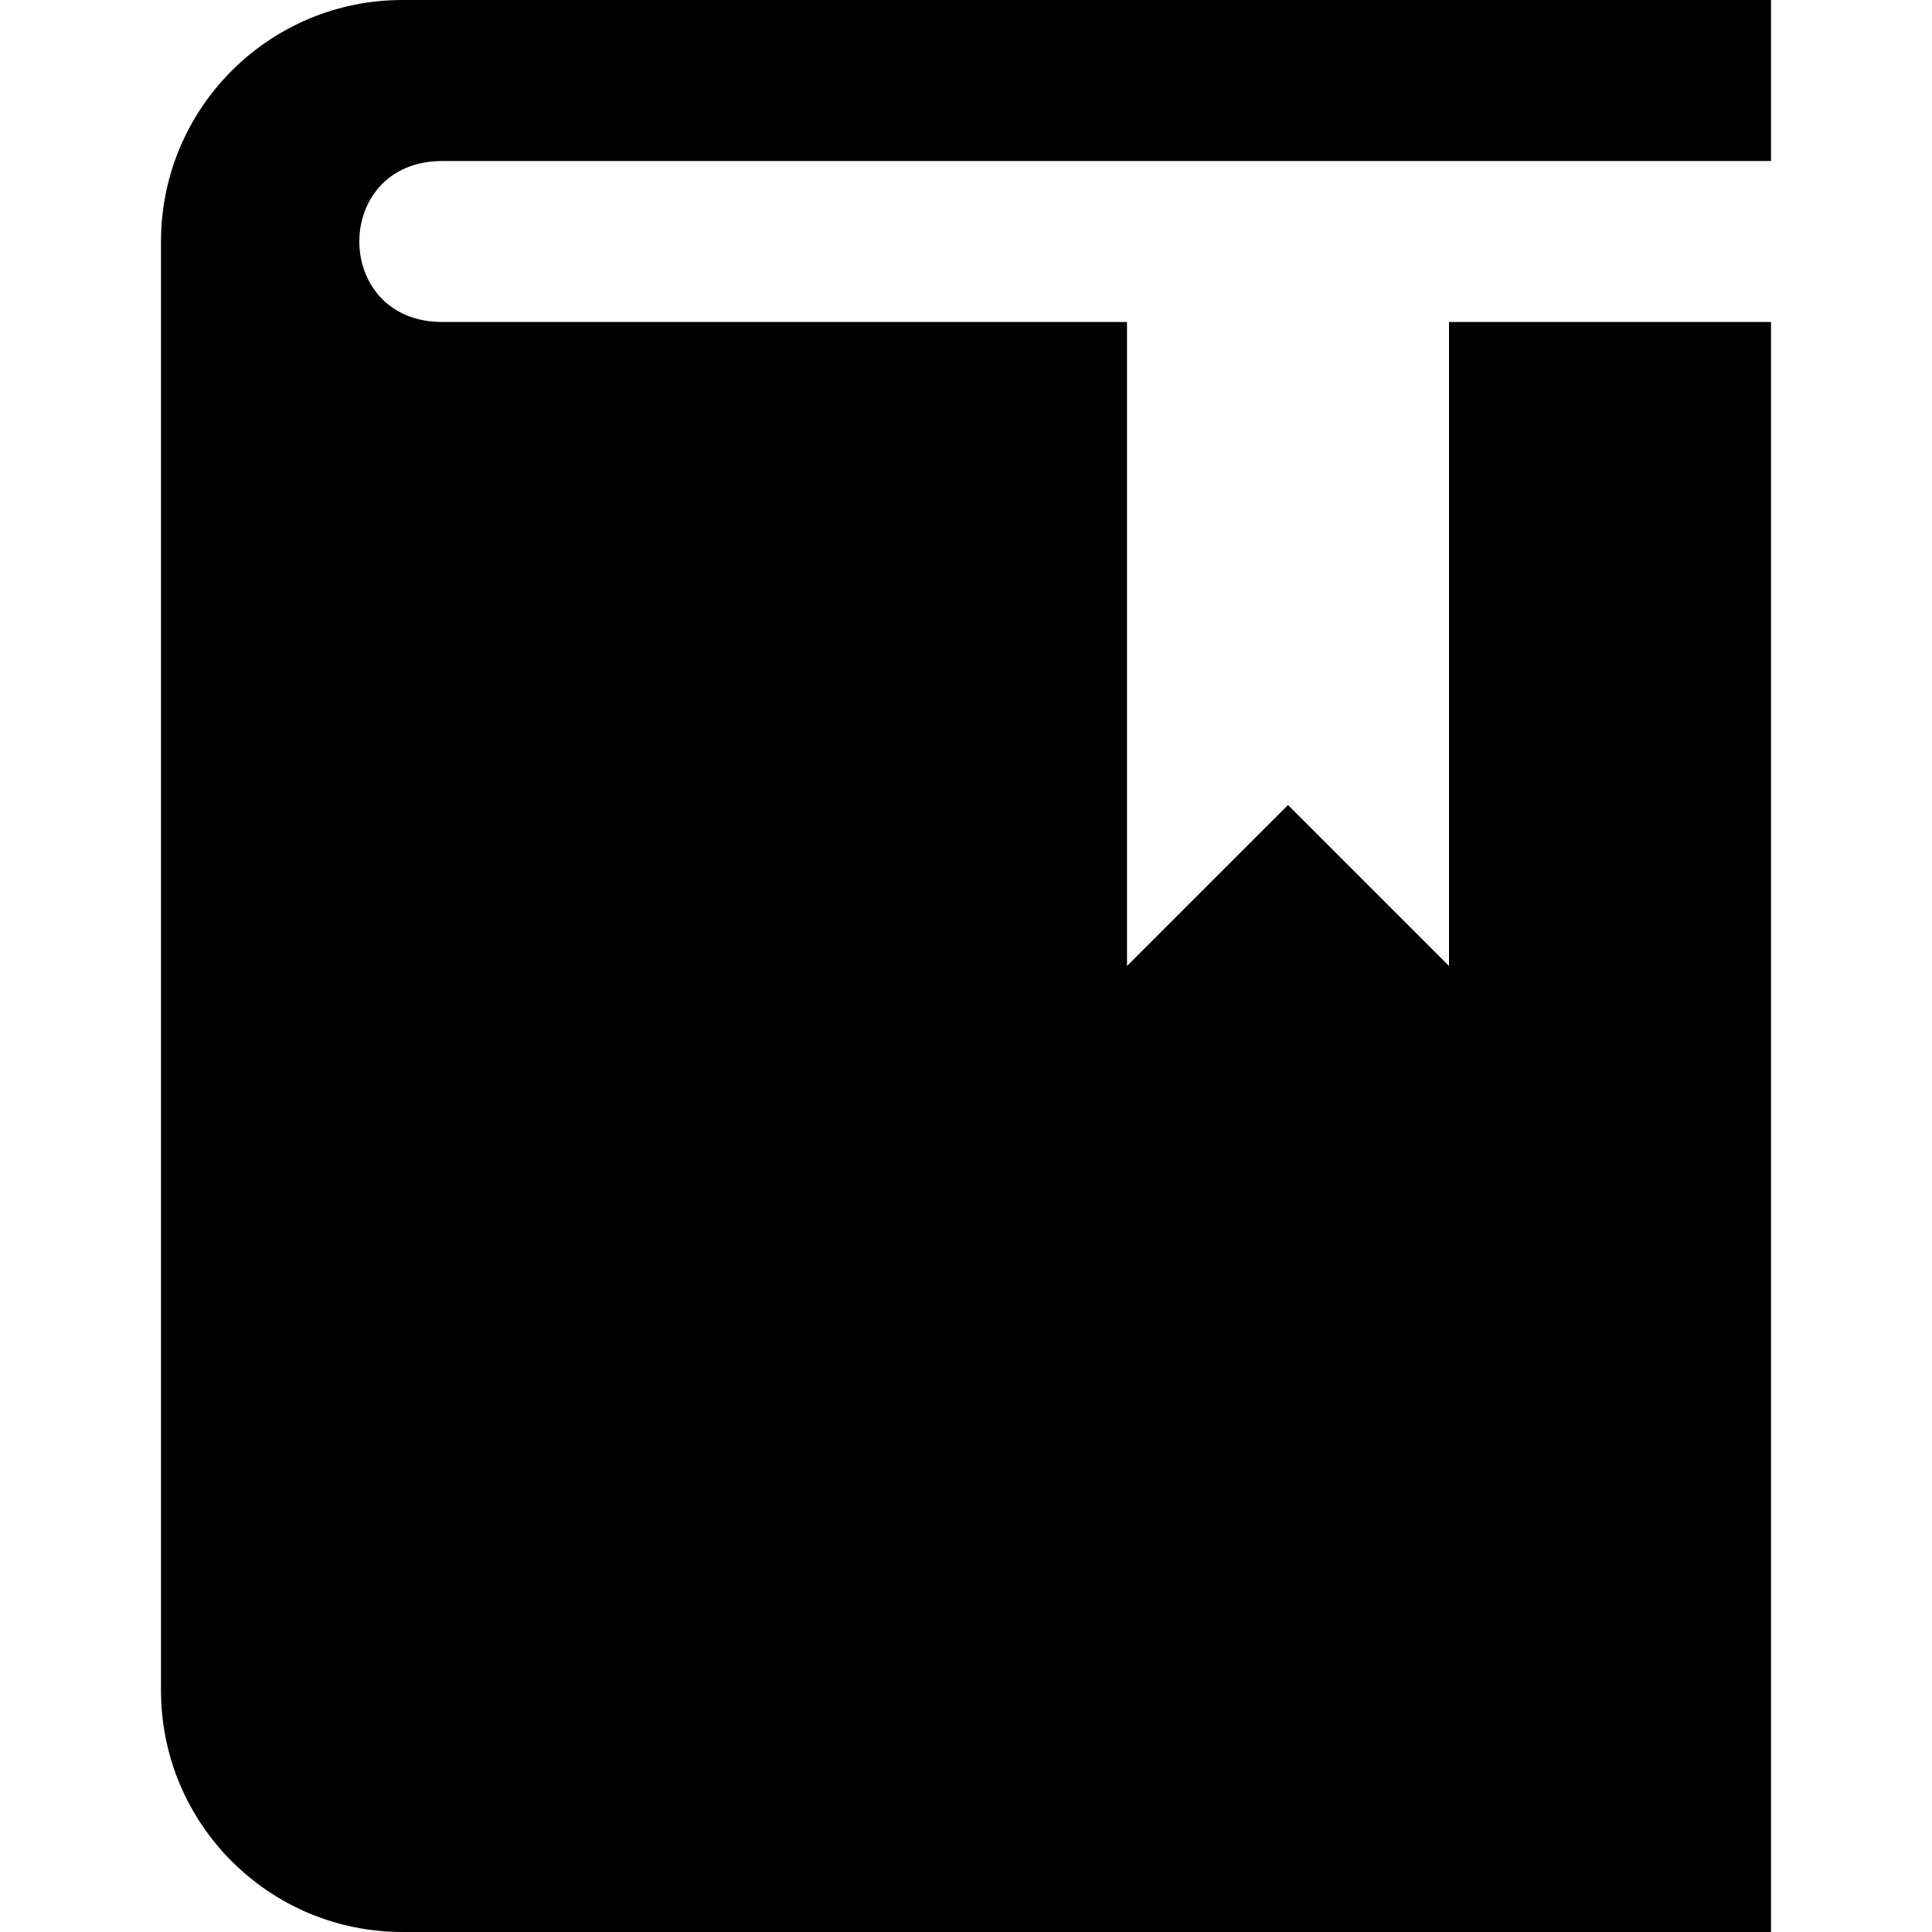
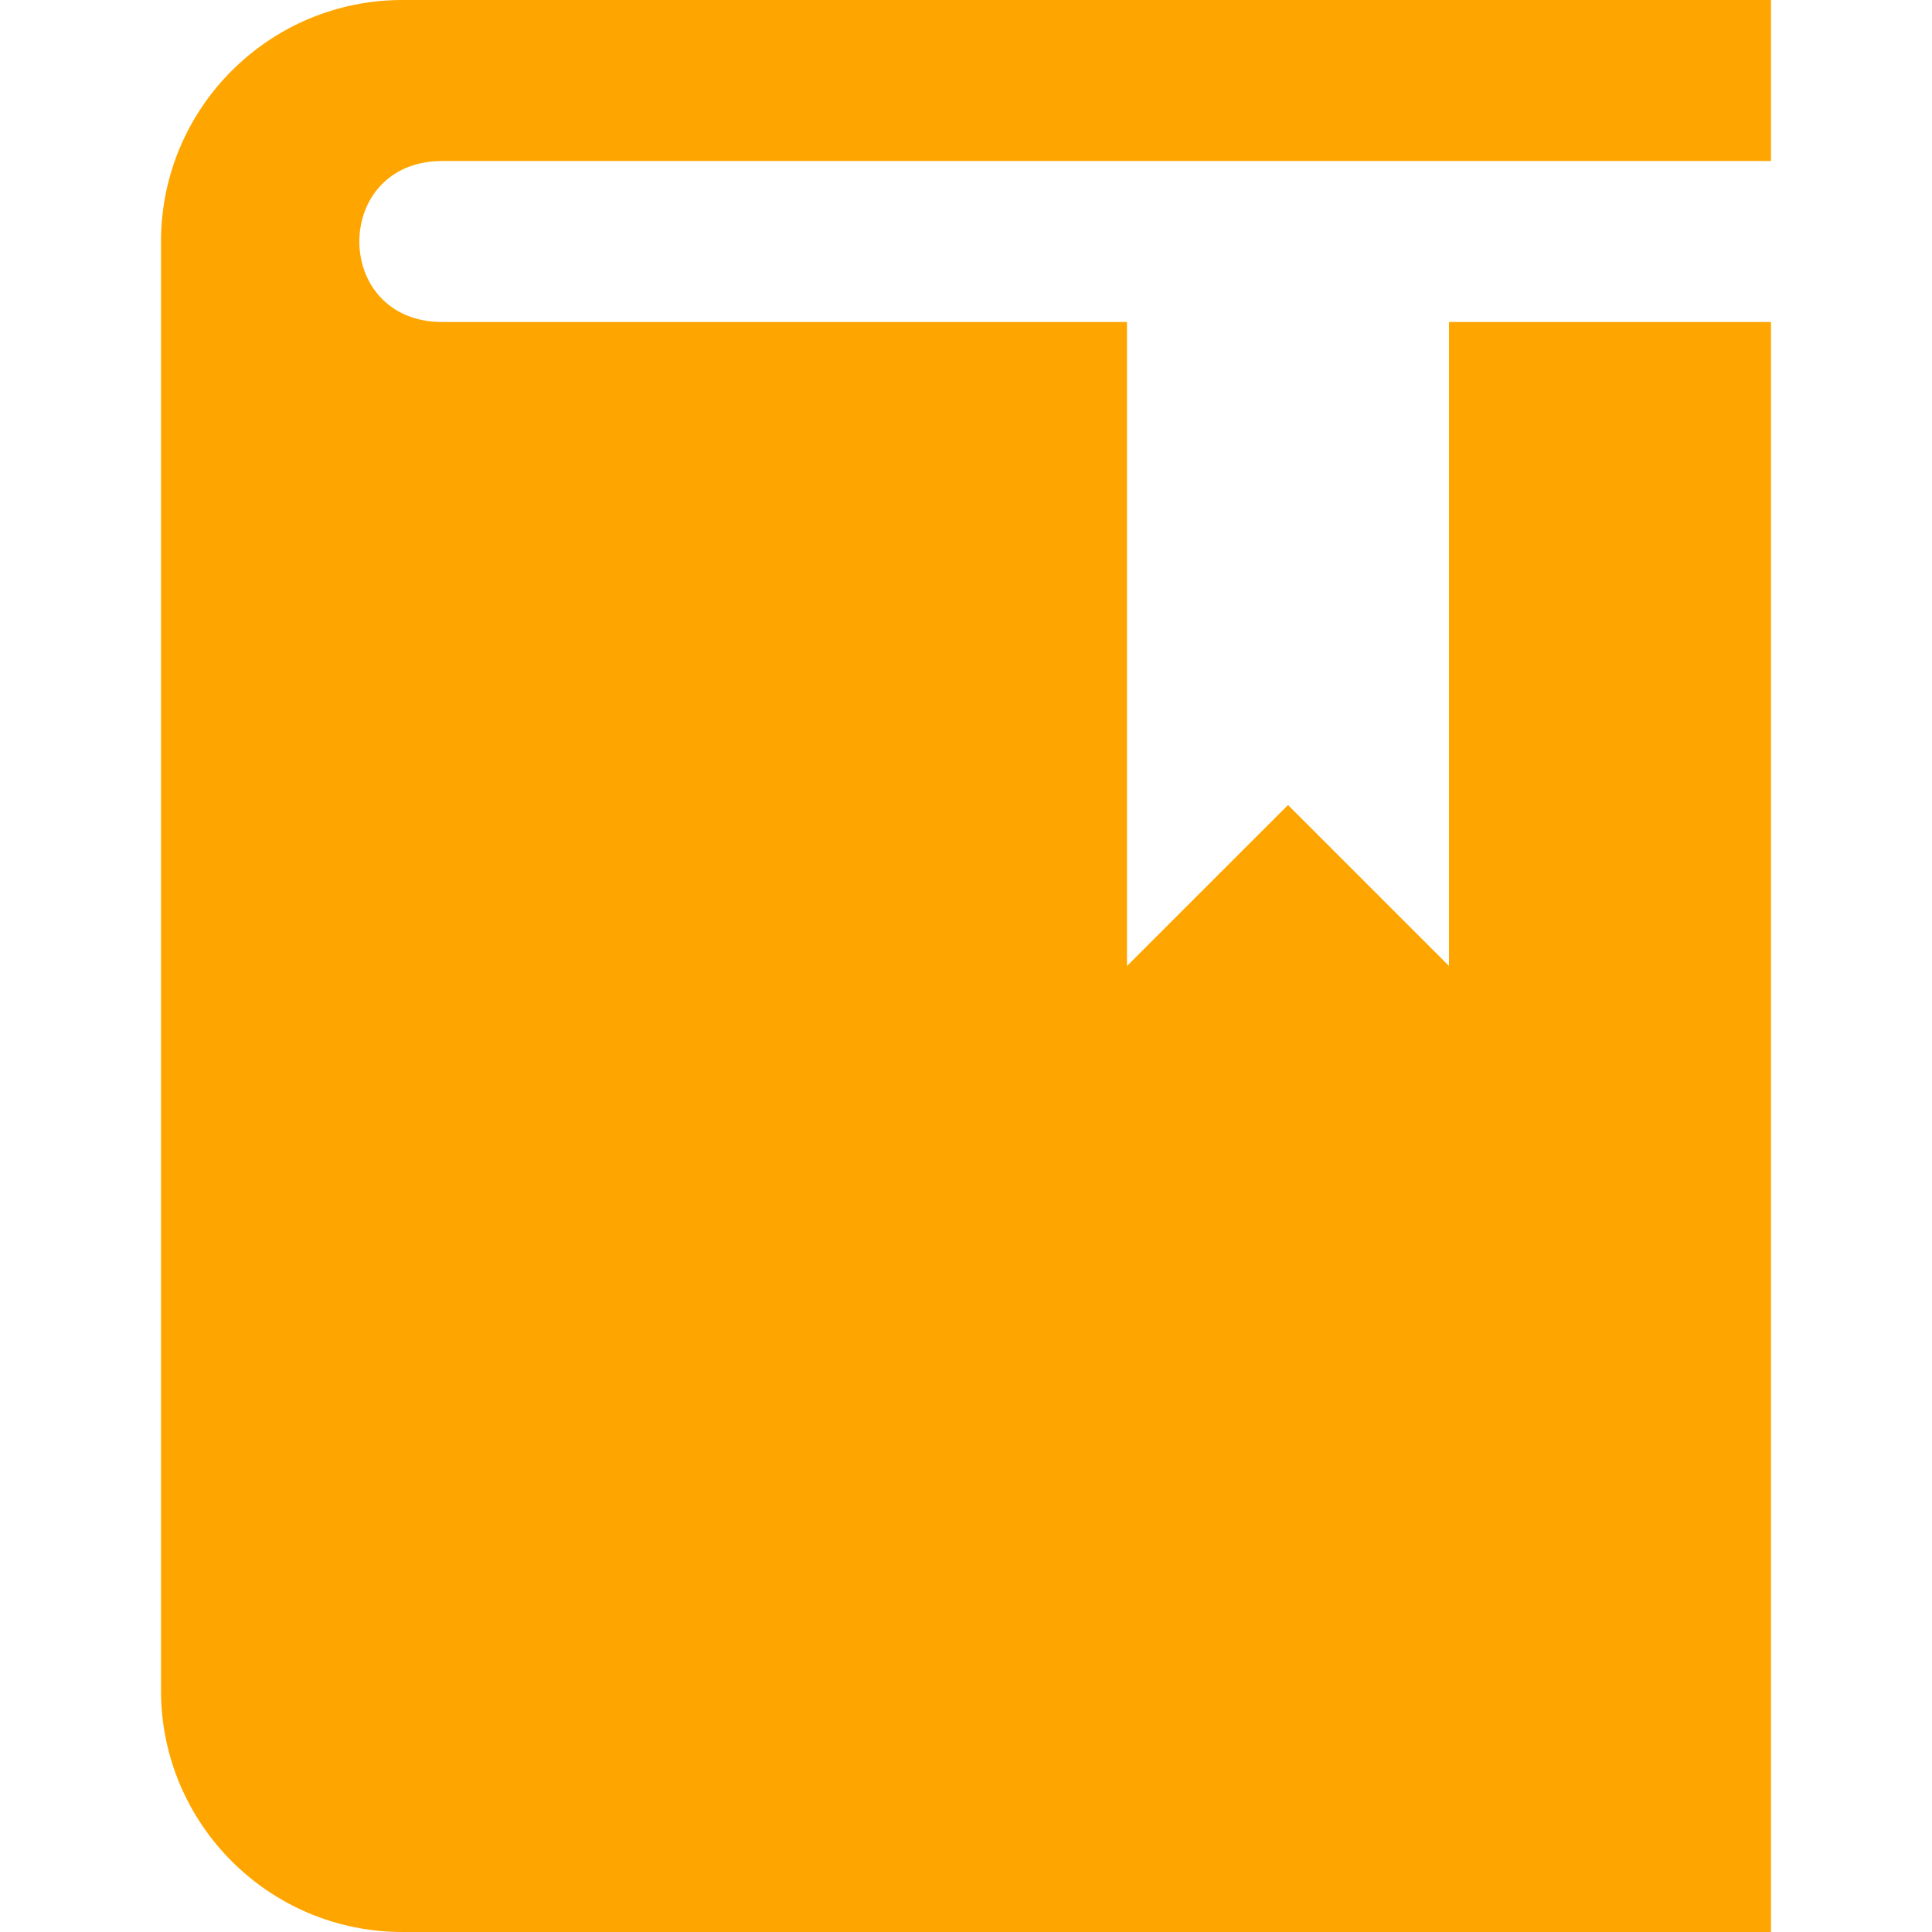
- <svg xmlns="http://www.w3.org/2000/svg" width="24" height="24" viewBox="0 0 24 24">
+ <svg xmlns="http://www.w3.org/2000/svg" fill="orange" width="24" height="24" viewBox="0 0 24 24">
  <path d="M22 0h-17c-1.657 0-3 1.343-3 3v18c0 1.657 1.343 3 3 3h17v-20h-4v8l-2-2-2 2v-8h-8.505c-1.375 0-1.375-2 0-2h16.505v-2z" />
</svg>
